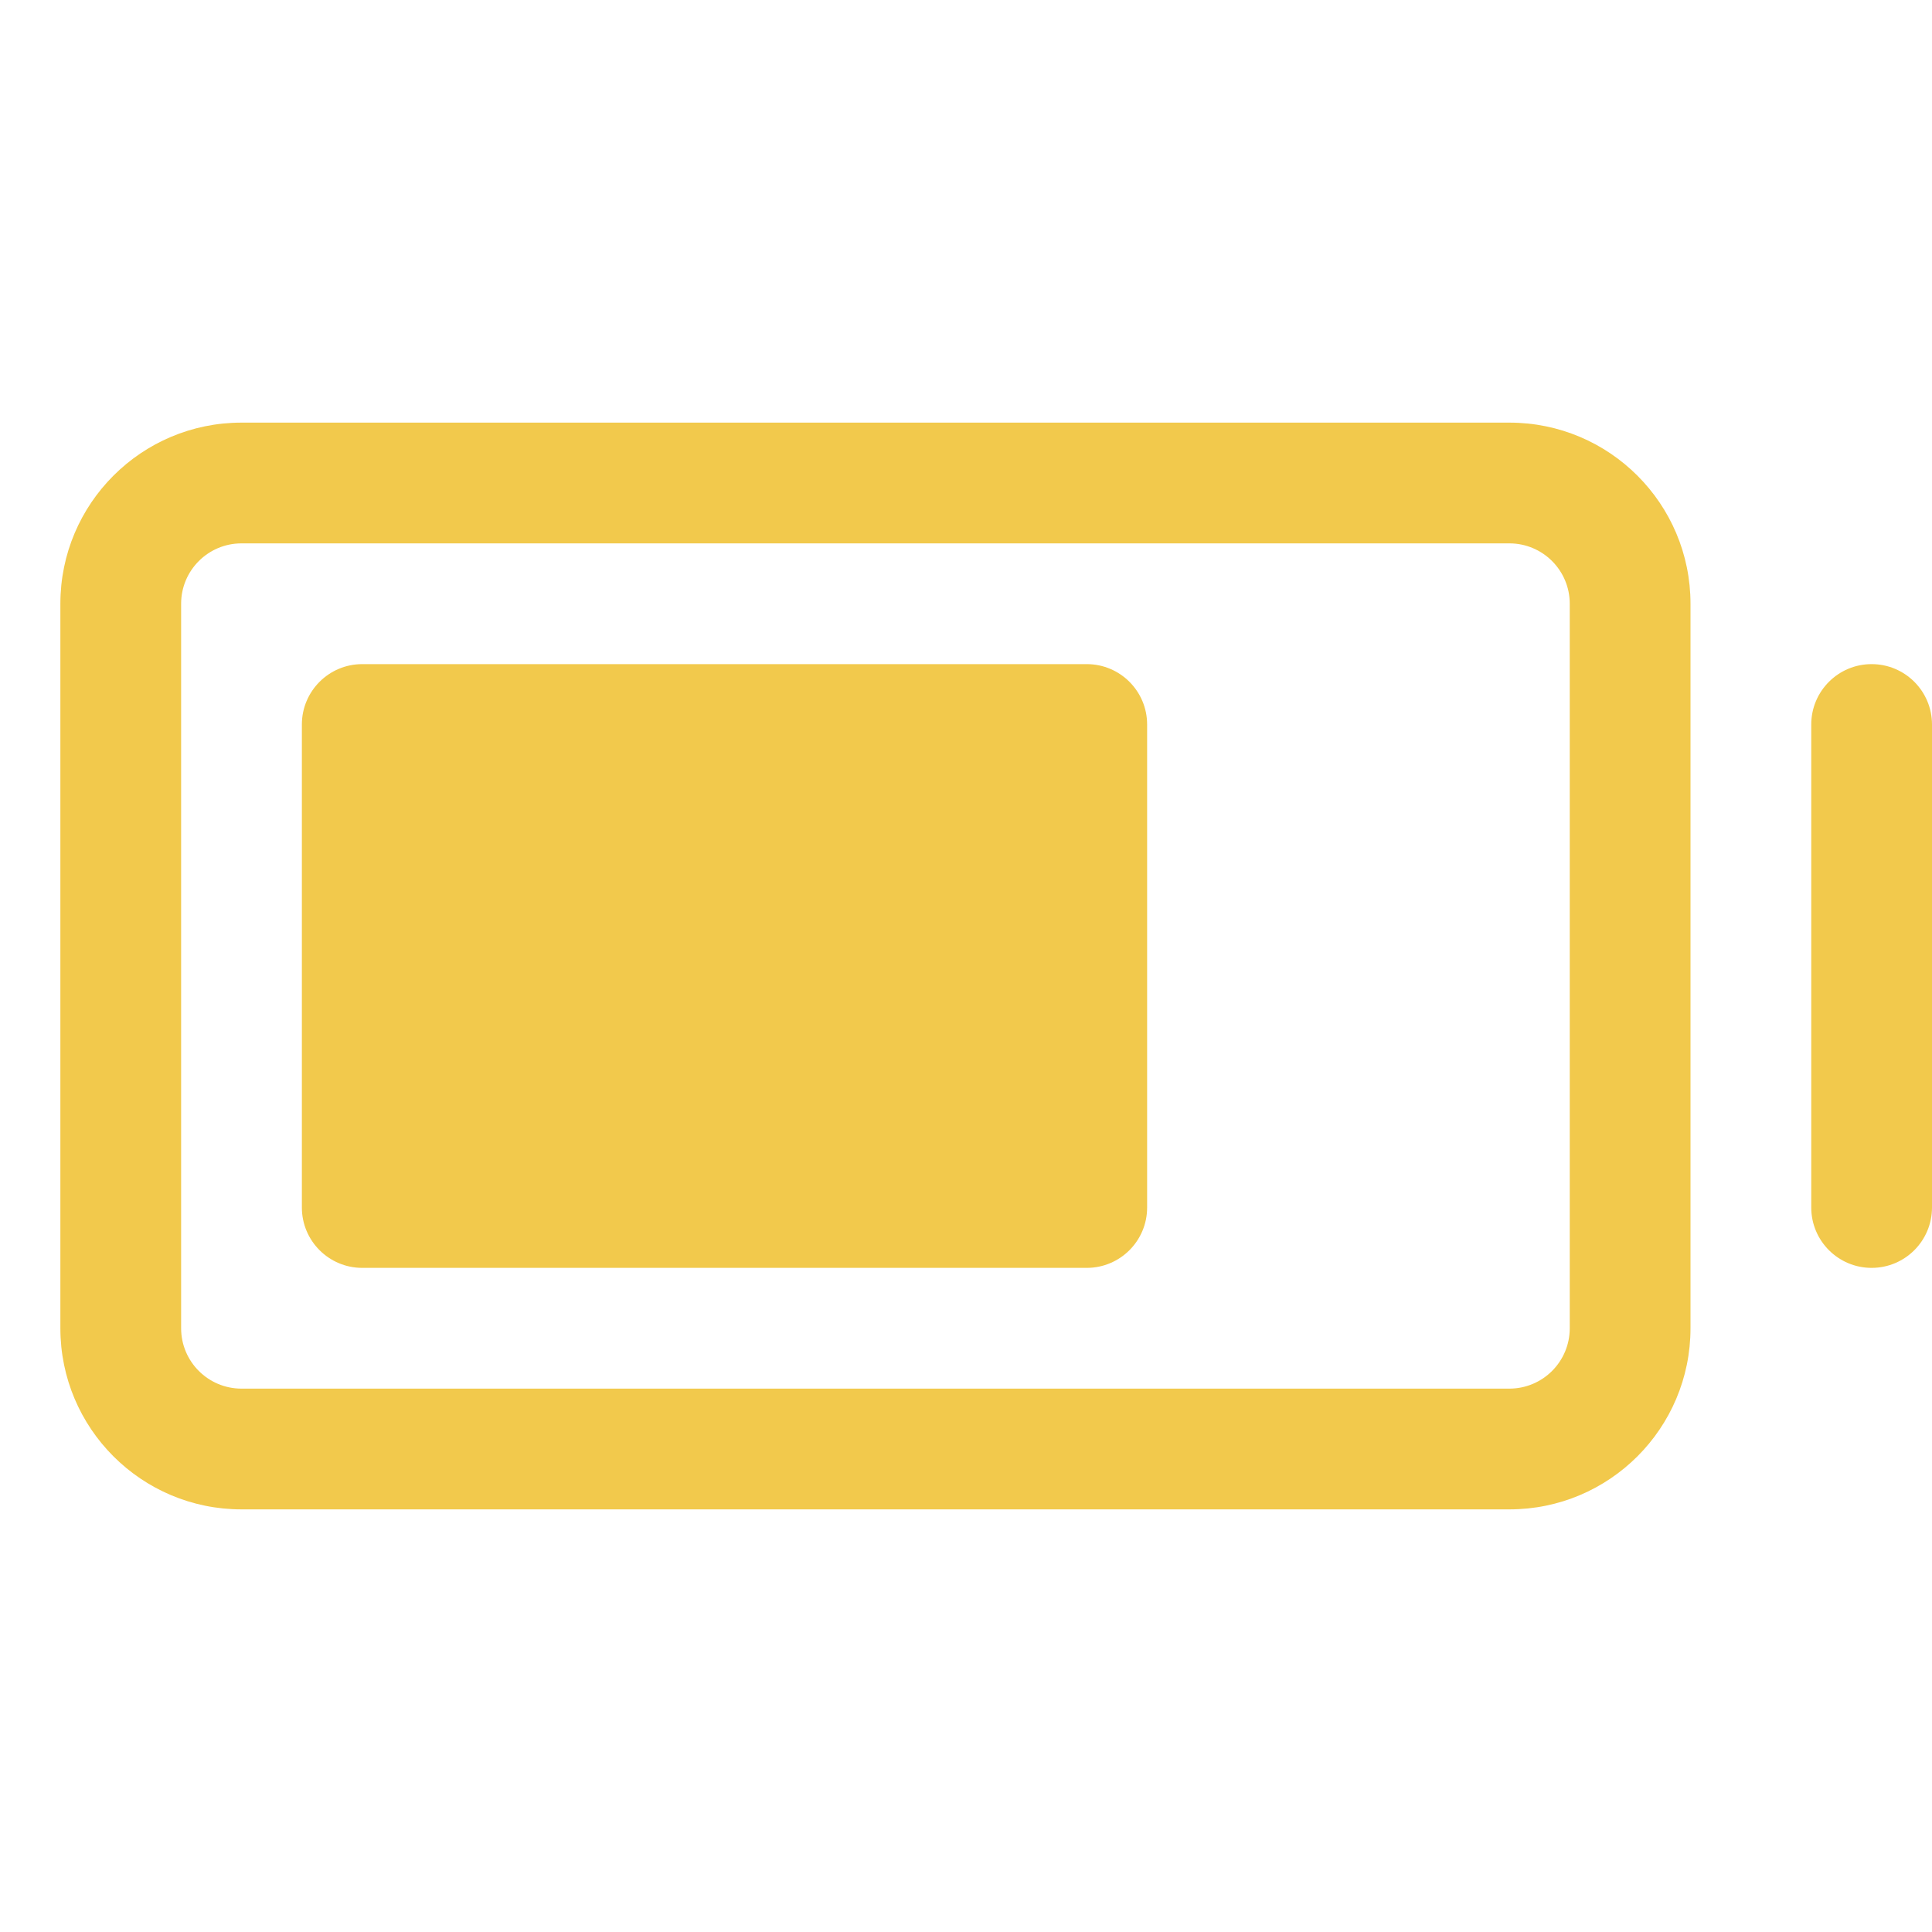
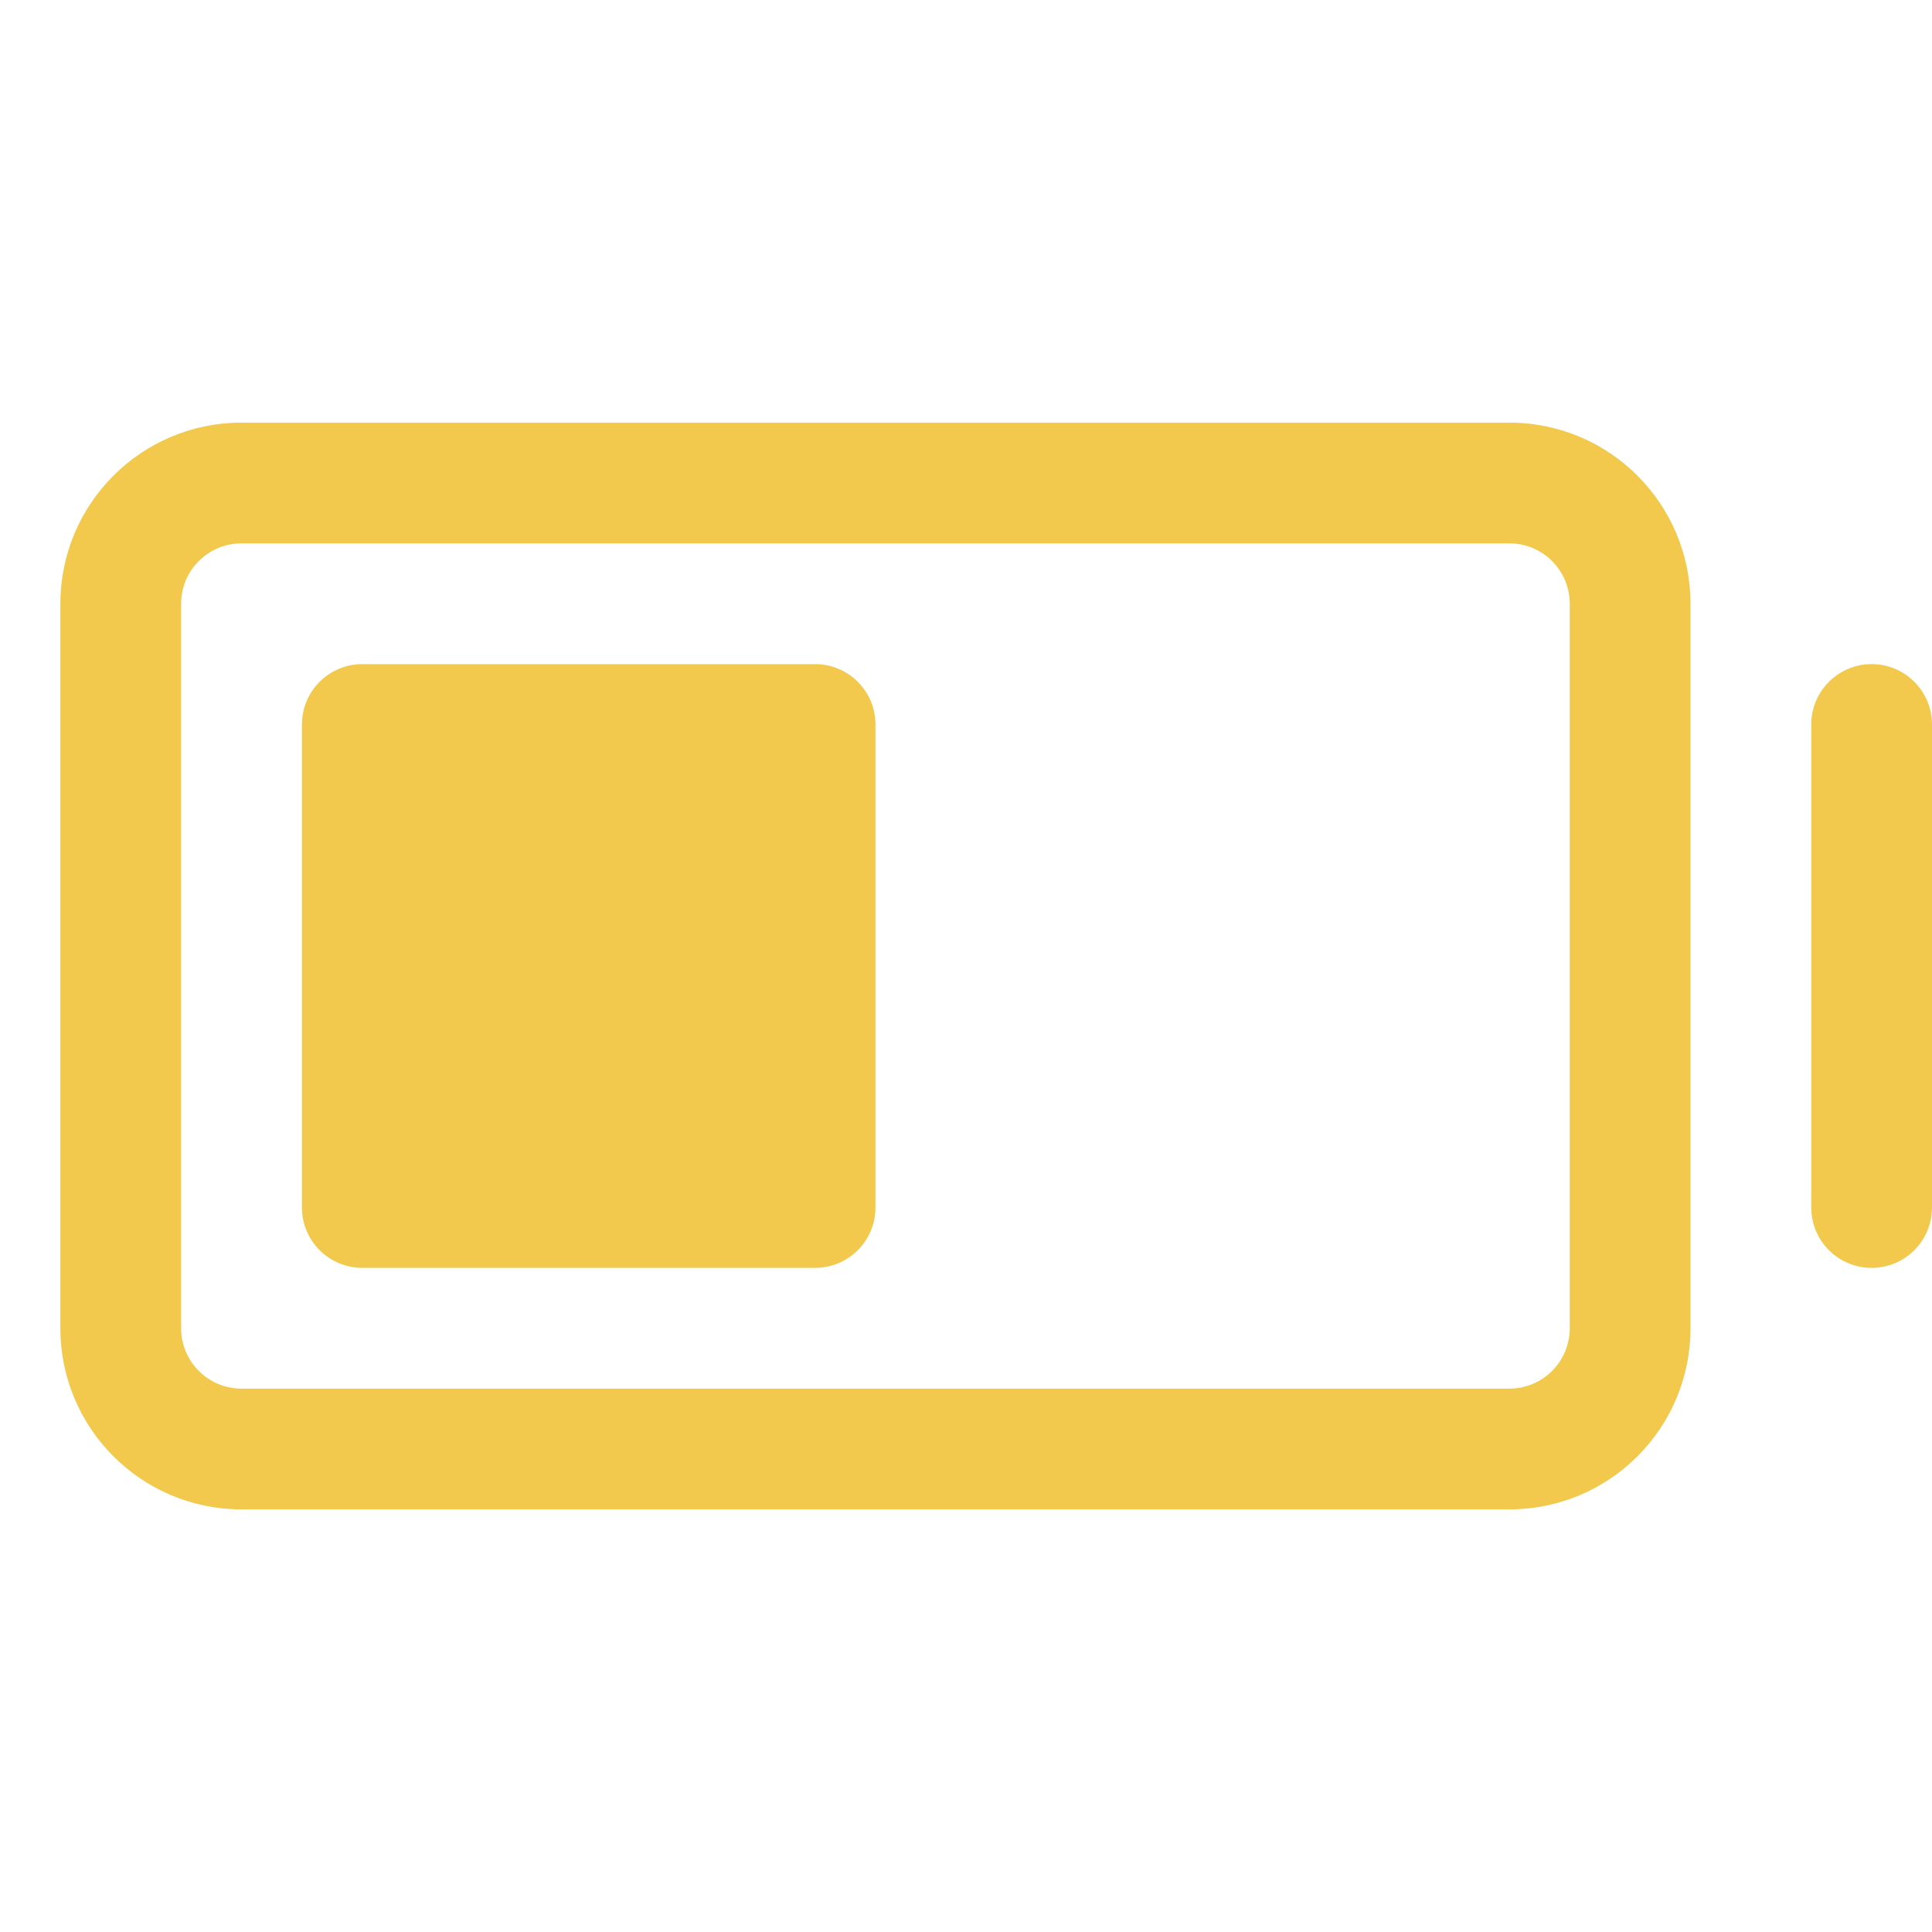
<svg xmlns="http://www.w3.org/2000/svg" viewBox="0 0 28 28">
-   <path fill="#F2C94C" transform="translate(-198 -136)" d="M214.625 146.5v7a.875.875 0 0 1-.875.875h-10.5a.875.875 0 0 1-.875-.875v-7a.875.875 0 0 1 .875-.875h10.5a.875.875 0 0 1 .875.875Zm7.875-1.75v10.5a2.625 2.625 0 0 1-2.625 2.625H201.5a2.625 2.625 0 0 1-2.625-2.625v-10.5a2.625 2.625 0 0 1 2.625-2.625h18.375a2.625 2.625 0 0 1 2.625 2.625Zm-1.75 0a.875.875 0 0 0-.875-.875H201.5a.875.875 0 0 0-.875.875v10.5a.875.875 0 0 0 .875.875h18.375a.875.875 0 0 0 .875-.875v-10.5Zm4.375.875a.875.875 0 0 0-.875.875v7a.875.875 0 1 0 1.75 0v-7a.875.875 0 0 0-.875-.875Z" />
+   <path fill="#F2C94C" transform="translate(-156 -136)" d="M168.688 146.5v7a.875.875 0 0 1-.875.875h-6.562a.875.875 0 0 1-.875-.875v-7a.875.875 0 0 1 .875-.875h6.562a.875.875 0 0 1 .875.875ZM180.5 144.75v10.5a2.625 2.625 0 0 1-2.625 2.625H159.5a2.625 2.625 0 0 1-2.625-2.625v-10.5a2.625 2.625 0 0 1 2.625-2.625h18.375a2.625 2.625 0 0 1 2.625 2.625Zm-1.75 0a.875.875 0 0 0-.875-.875H159.5a.875.875 0 0 0-.875.875v10.5a.875.875 0 0 0 .875.875h18.375a.875.875 0 0 0 .875-.875v-10.5Zm4.375.875a.875.875 0 0 0-.875.875v7a.875.875 0 1 0 1.75 0v-7a.875.875 0 0 0-.875-.875Z" />
</svg>
